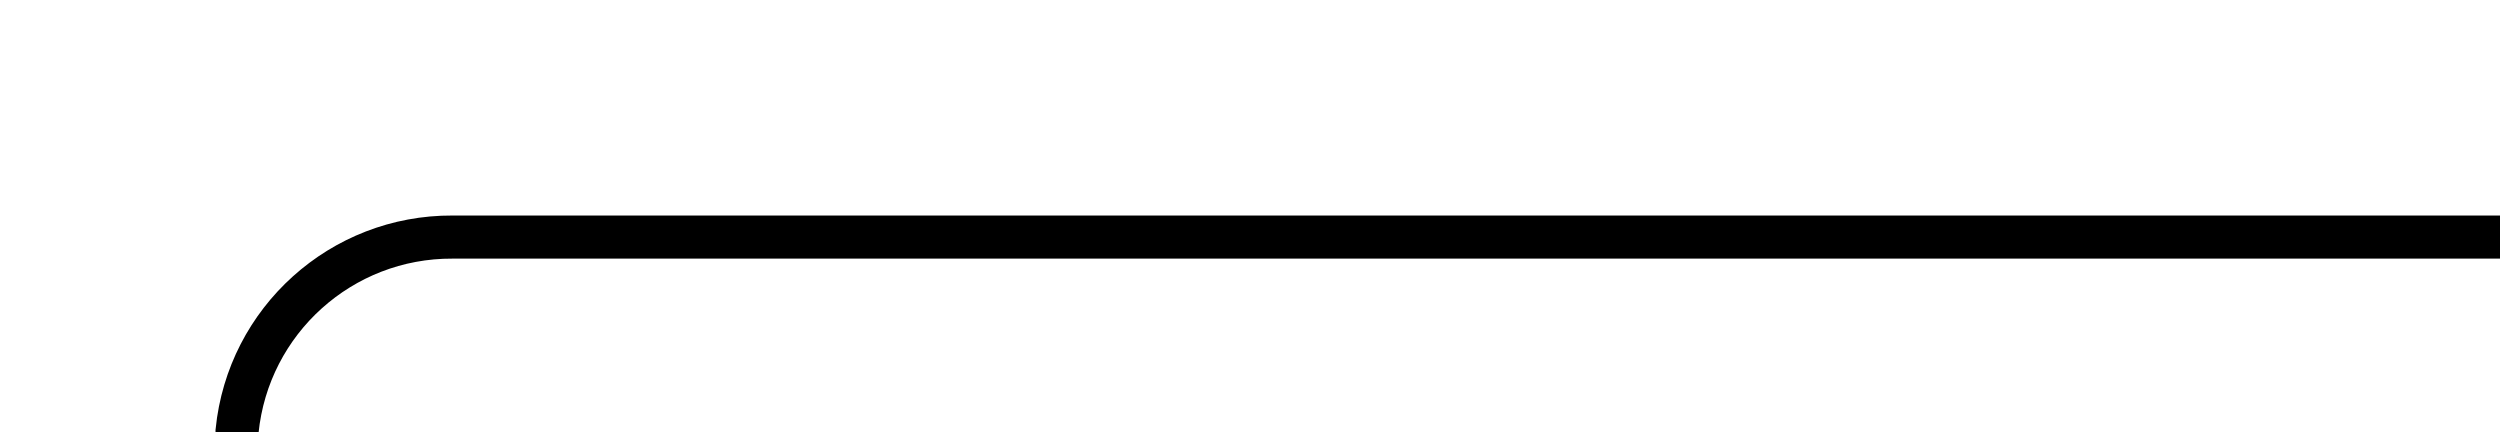
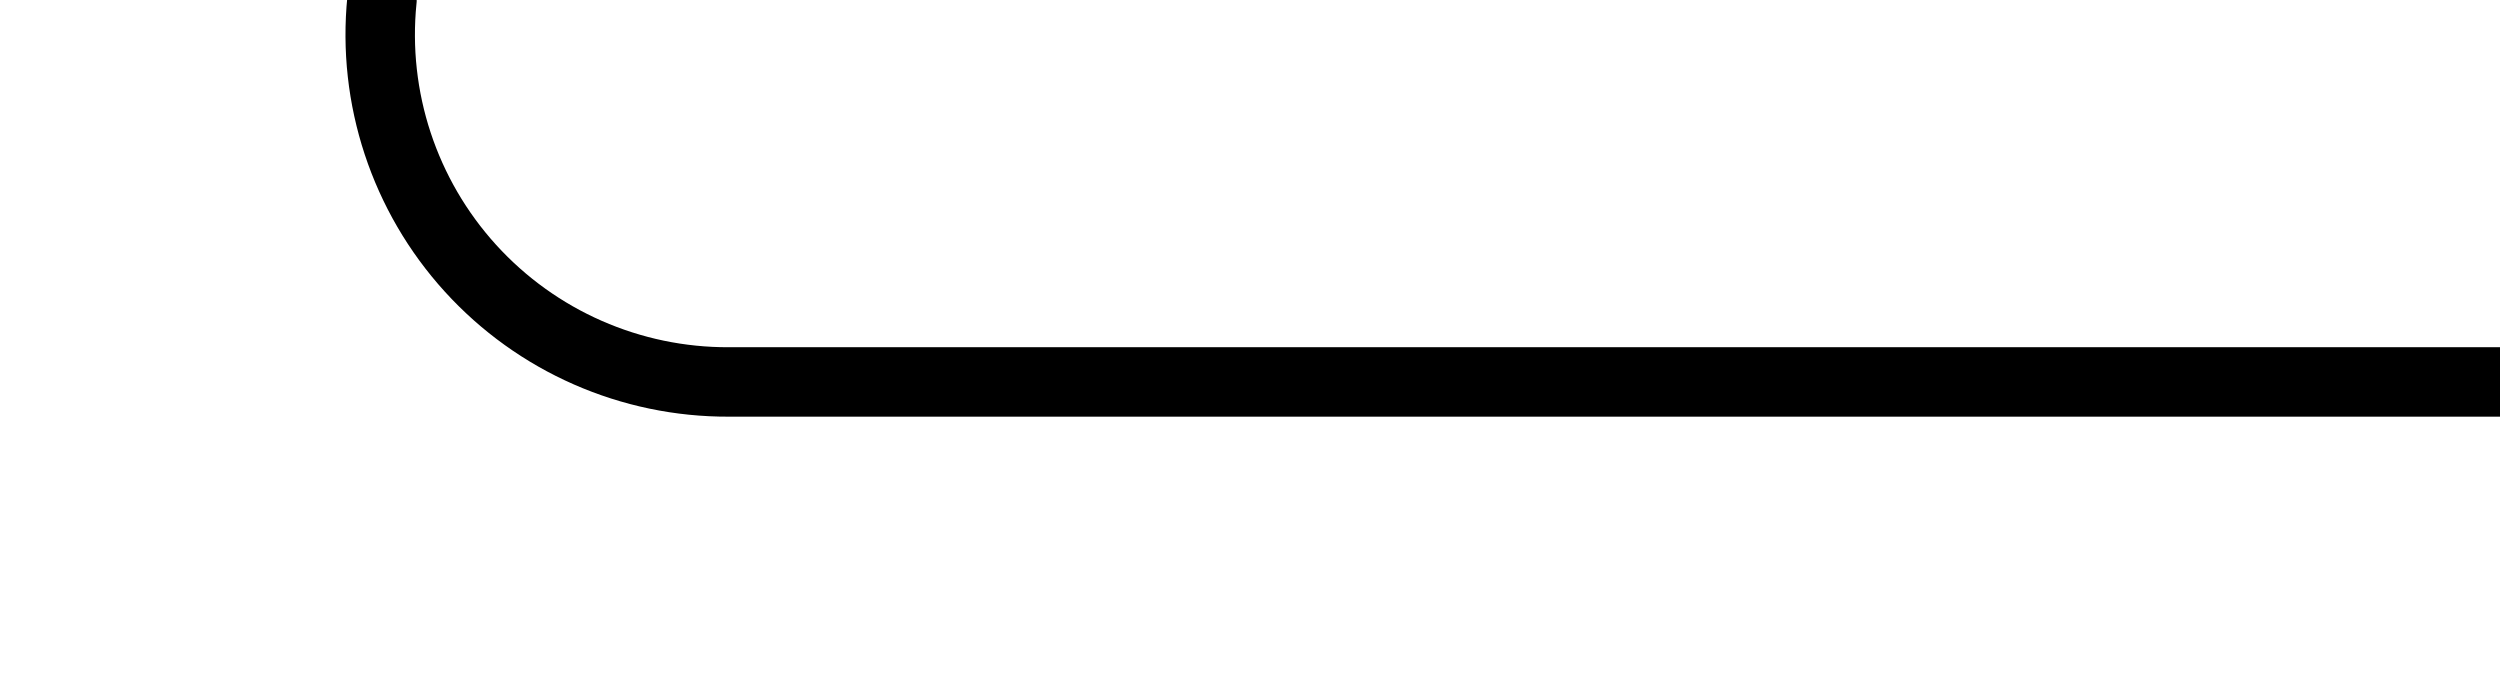
- <svg xmlns="http://www.w3.org/2000/svg" version="1.1" width="58px" height="10px" preserveAspectRatio="xMinYMid meet" viewBox="1425 123  58 8">
-   <path d="M 1389 203.5  L 1425 203.5  A 5 5 0 0 0 1430.5 198.5 L 1430.5 132  A 5 5 0 0 1 1435.5 127.5 L 1483 127.5  " stroke-width="1" stroke="#000000" fill="none" />
-   <path d="M 1391 200.5  A 3 3 0 0 0 1388 203.5 A 3 3 0 0 0 1391 206.5 A 3 3 0 0 0 1394 203.5 A 3 3 0 0 0 1391 200.5 Z " fill-rule="nonzero" fill="#000000" stroke="none" />
+ <svg xmlns="http://www.w3.org/2000/svg" version="1.1" width="36px" height="10px" preserveAspectRatio="xMinYMid meet" viewBox="1445 540  36 8">
+   <path d="M 1425 490.5  L 1445 490.5  A 5 5 0 0 1 1450.5 495.5 L 1450.5 539  A 5 5 0 0 0 1455.5 544.5 L 1481 544.5  " stroke-width="1" stroke="#000000" fill="none" />
+   <path d="M 1427 487.5  A 3 3 0 0 0 1424 490.5 A 3 3 0 0 0 1427 493.5 A 3 3 0 0 0 1430 490.5 A 3 3 0 0 0 1427 487.5 Z " fill-rule="nonzero" fill="#000000" stroke="none" />
</svg>
